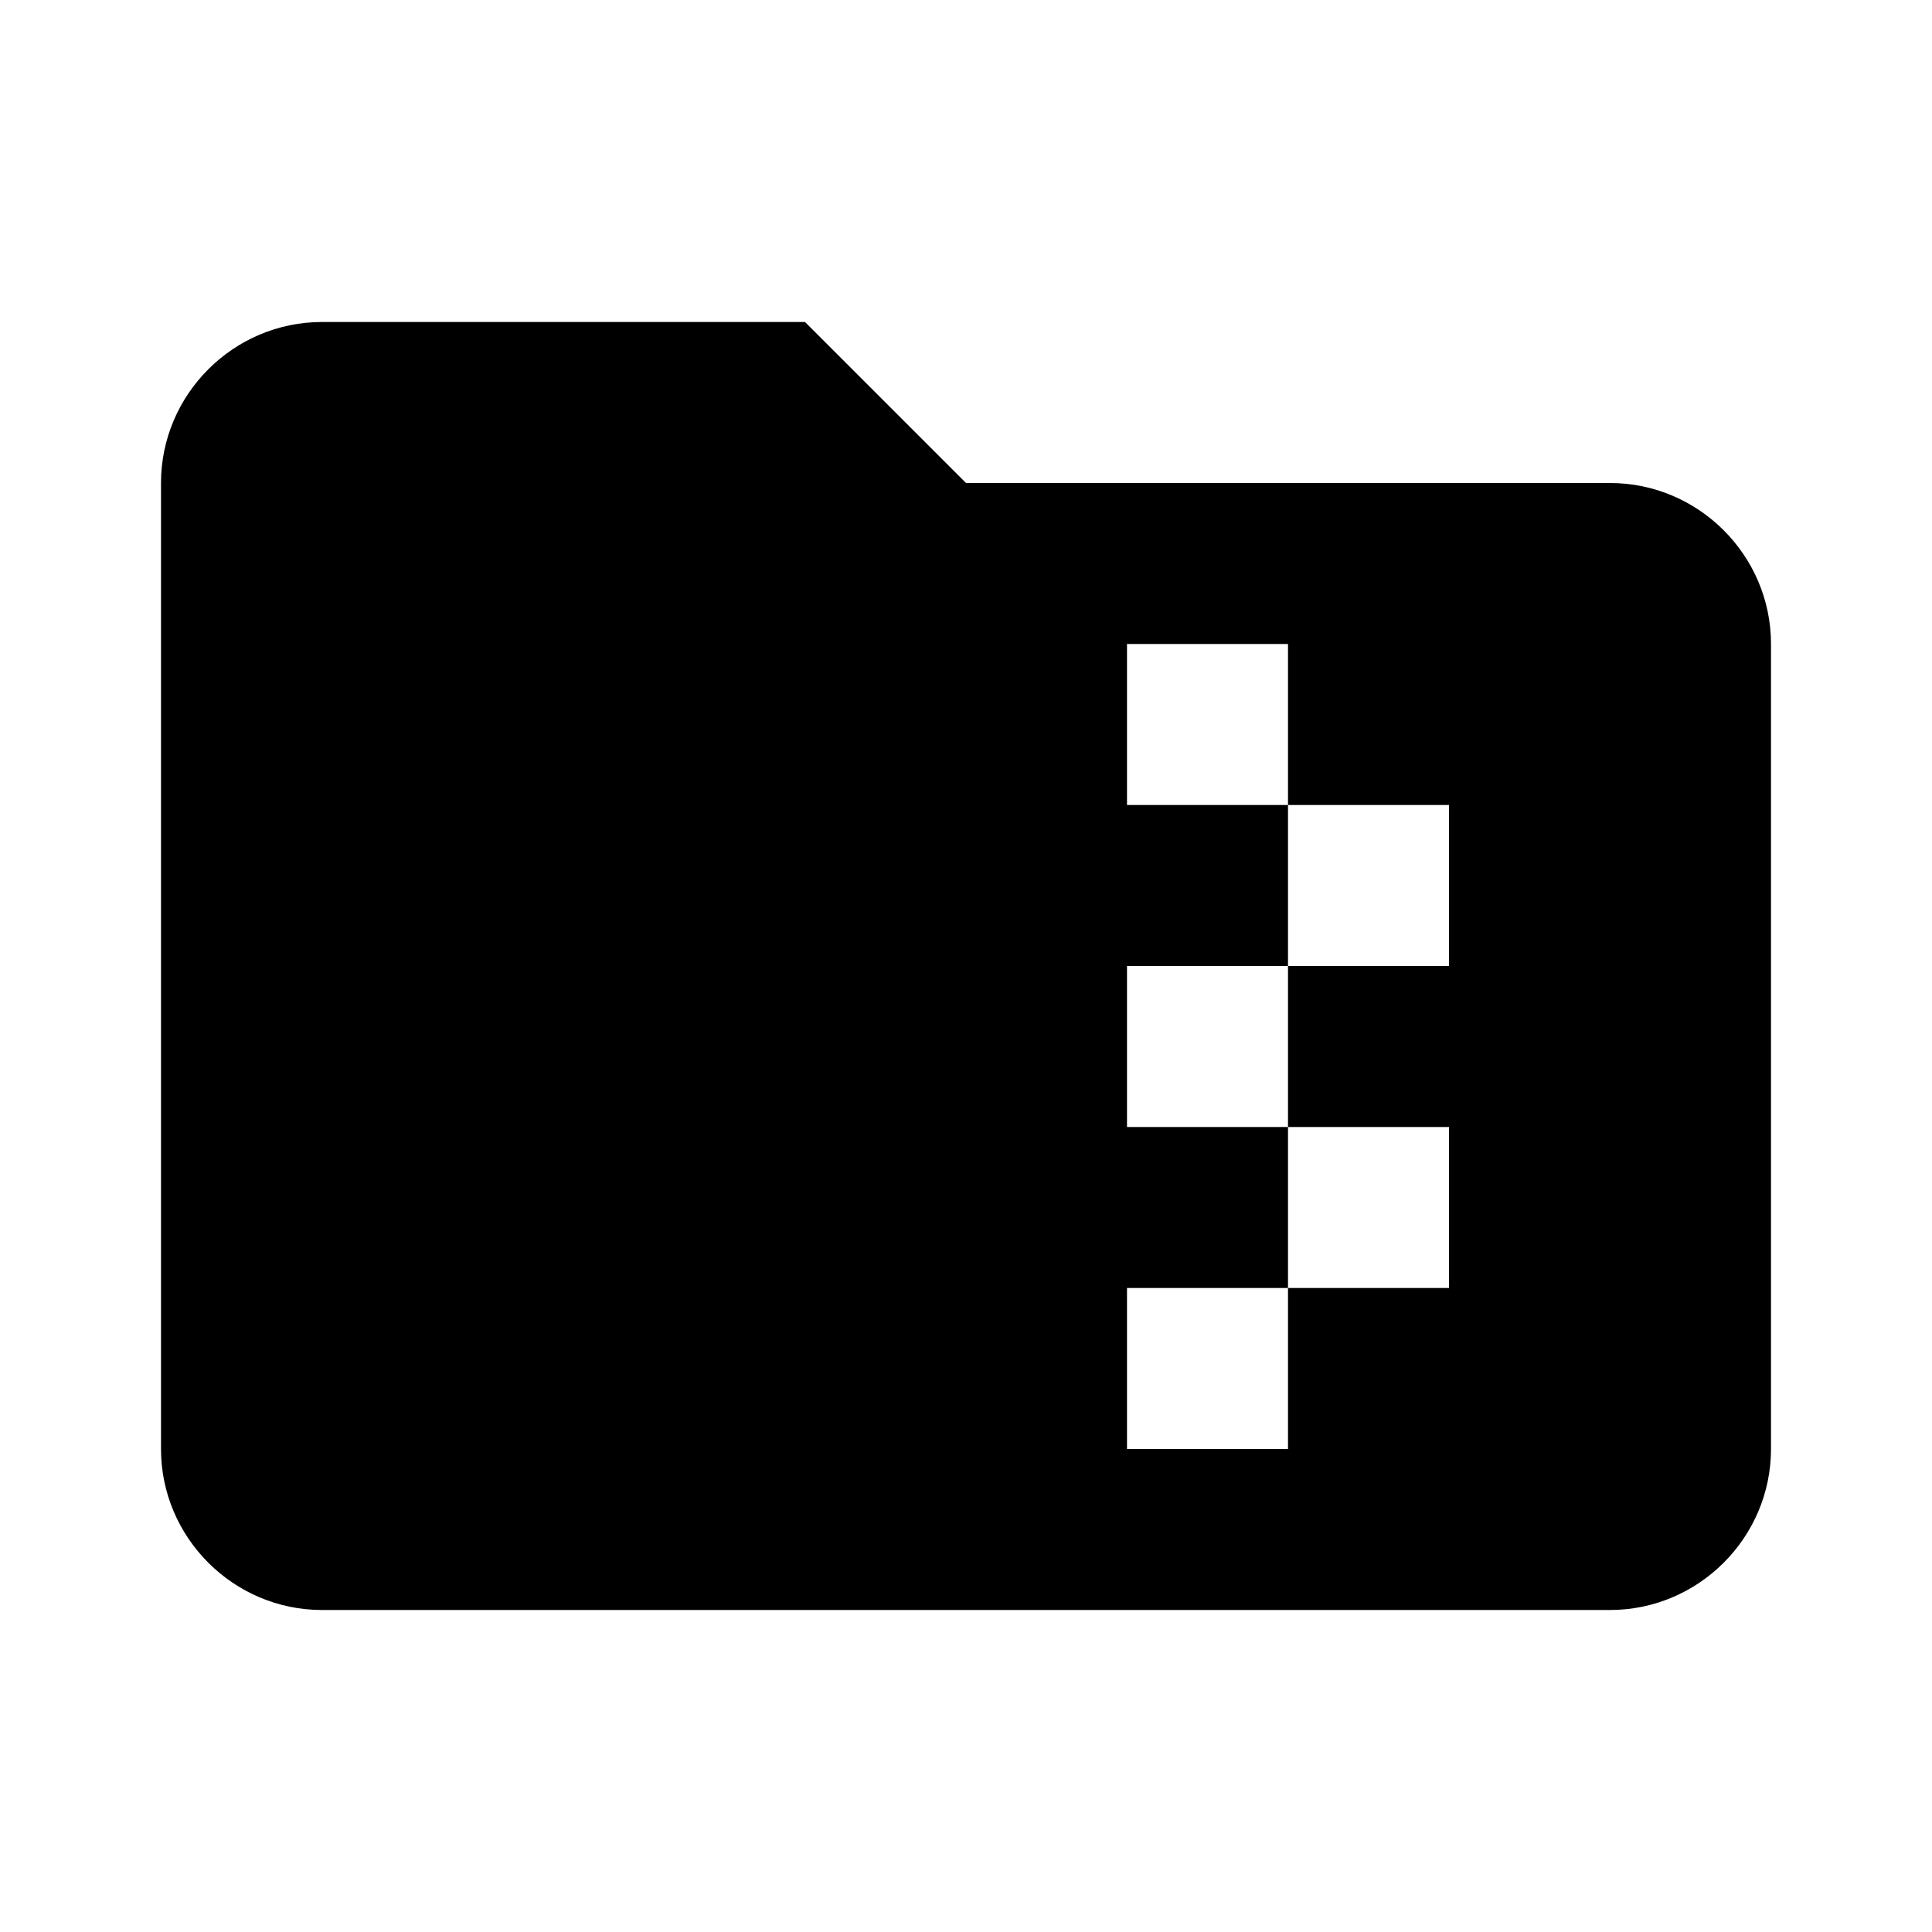
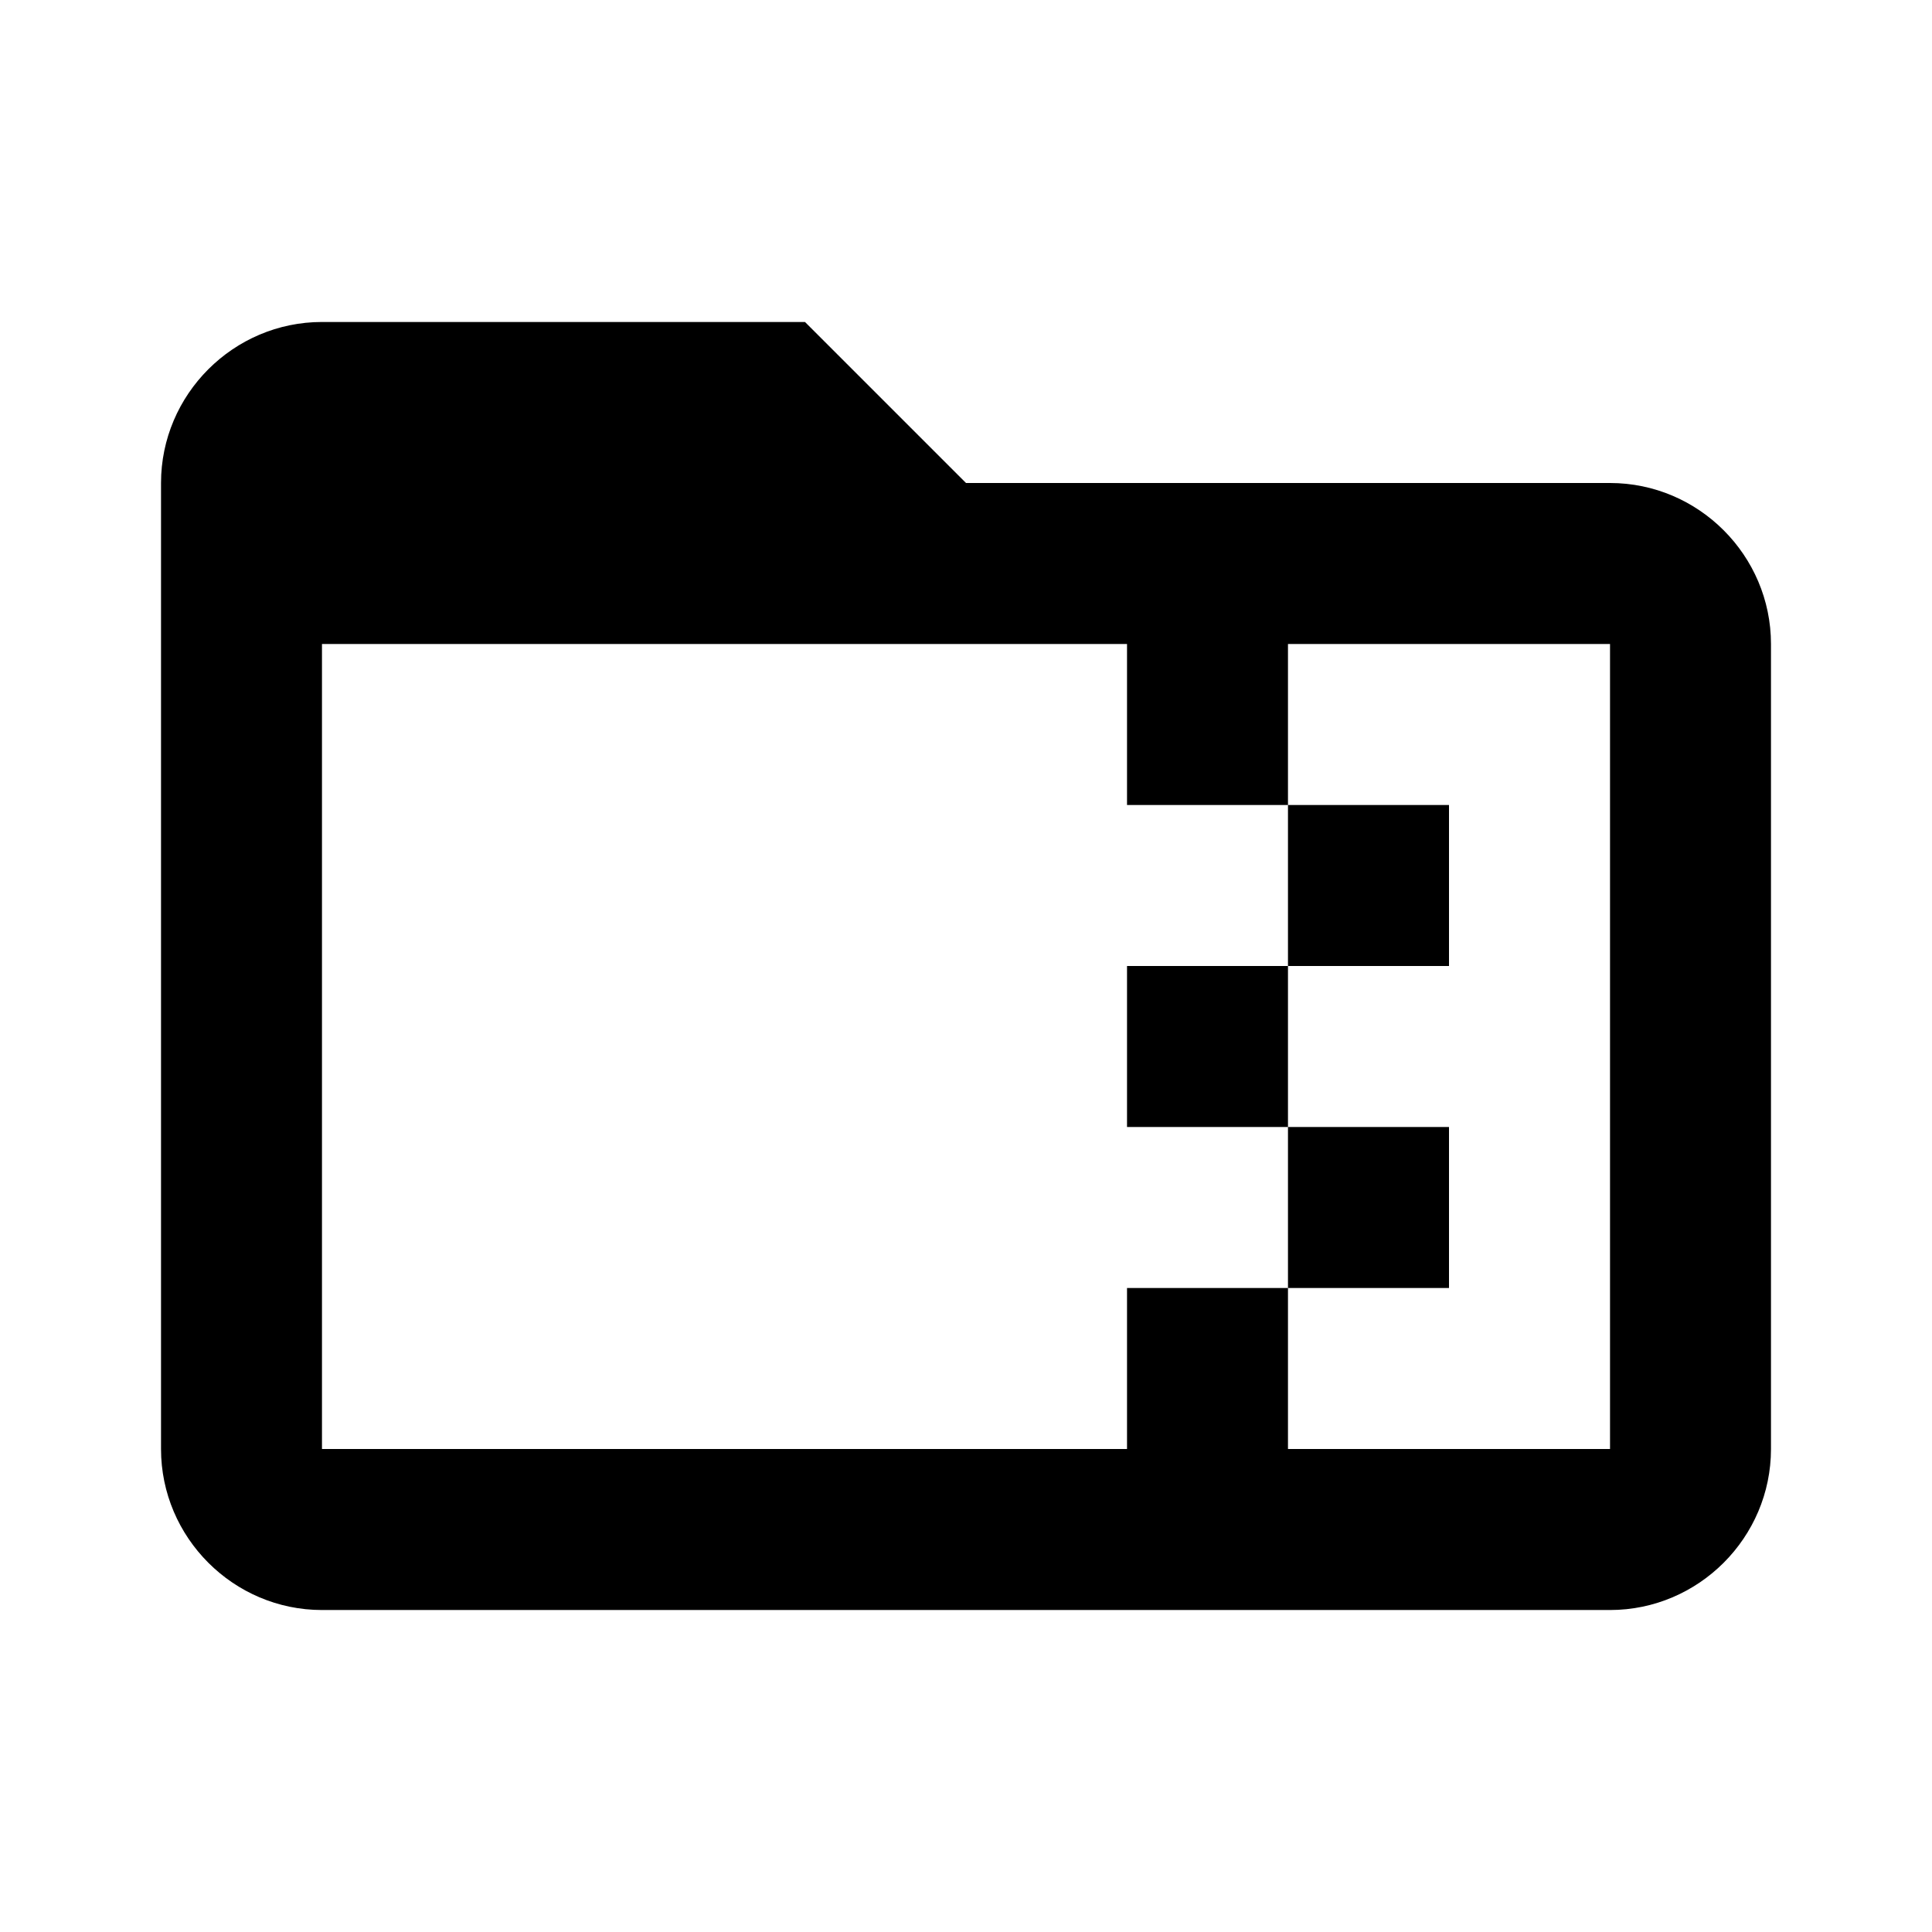
- <svg xmlns="http://www.w3.org/2000/svg" version="1.1" width="24" height="24" viewBox="0 0 24 24">
-   <path d="M20 6H12L10 4H4C2.9 4 2 4.9 2 6V18C2 19.1 2.9 20 4 20H20C21.1 20 22 19.1 22 18V8C22 6.9 21.1 6 20 6M18 12H16V14H18V16H16V18H14V16H16V14H14V12H16V10H14V8H16V10H18V12Z" />
+ <svg xmlns="http://www.w3.org/2000/svg" width="32" height="32" viewBox="0 0 32 32" fill="none">
+   <path d="M26.667 8H16L13.333 5.333H5.333C3.867 5.333 2.667 6.533 2.667 8V24C2.667 25.467 3.867 26.667 5.333 26.667H26.667C28.133 26.667 29.333 25.467 29.333 24V10.667C29.333 9.2 28.133 8 26.667 8ZM26.667 24H21.333V21.333H18.667V24H5.333V10.667H18.667V13.333H21.333V10.667H26.667V24ZM21.333 16V13.333H24V16H21.333ZM18.667 16H21.333V18.667H18.667V16ZM24 21.333H21.333V18.667H24V21.333Z" fill="currentColor" />
</svg>
